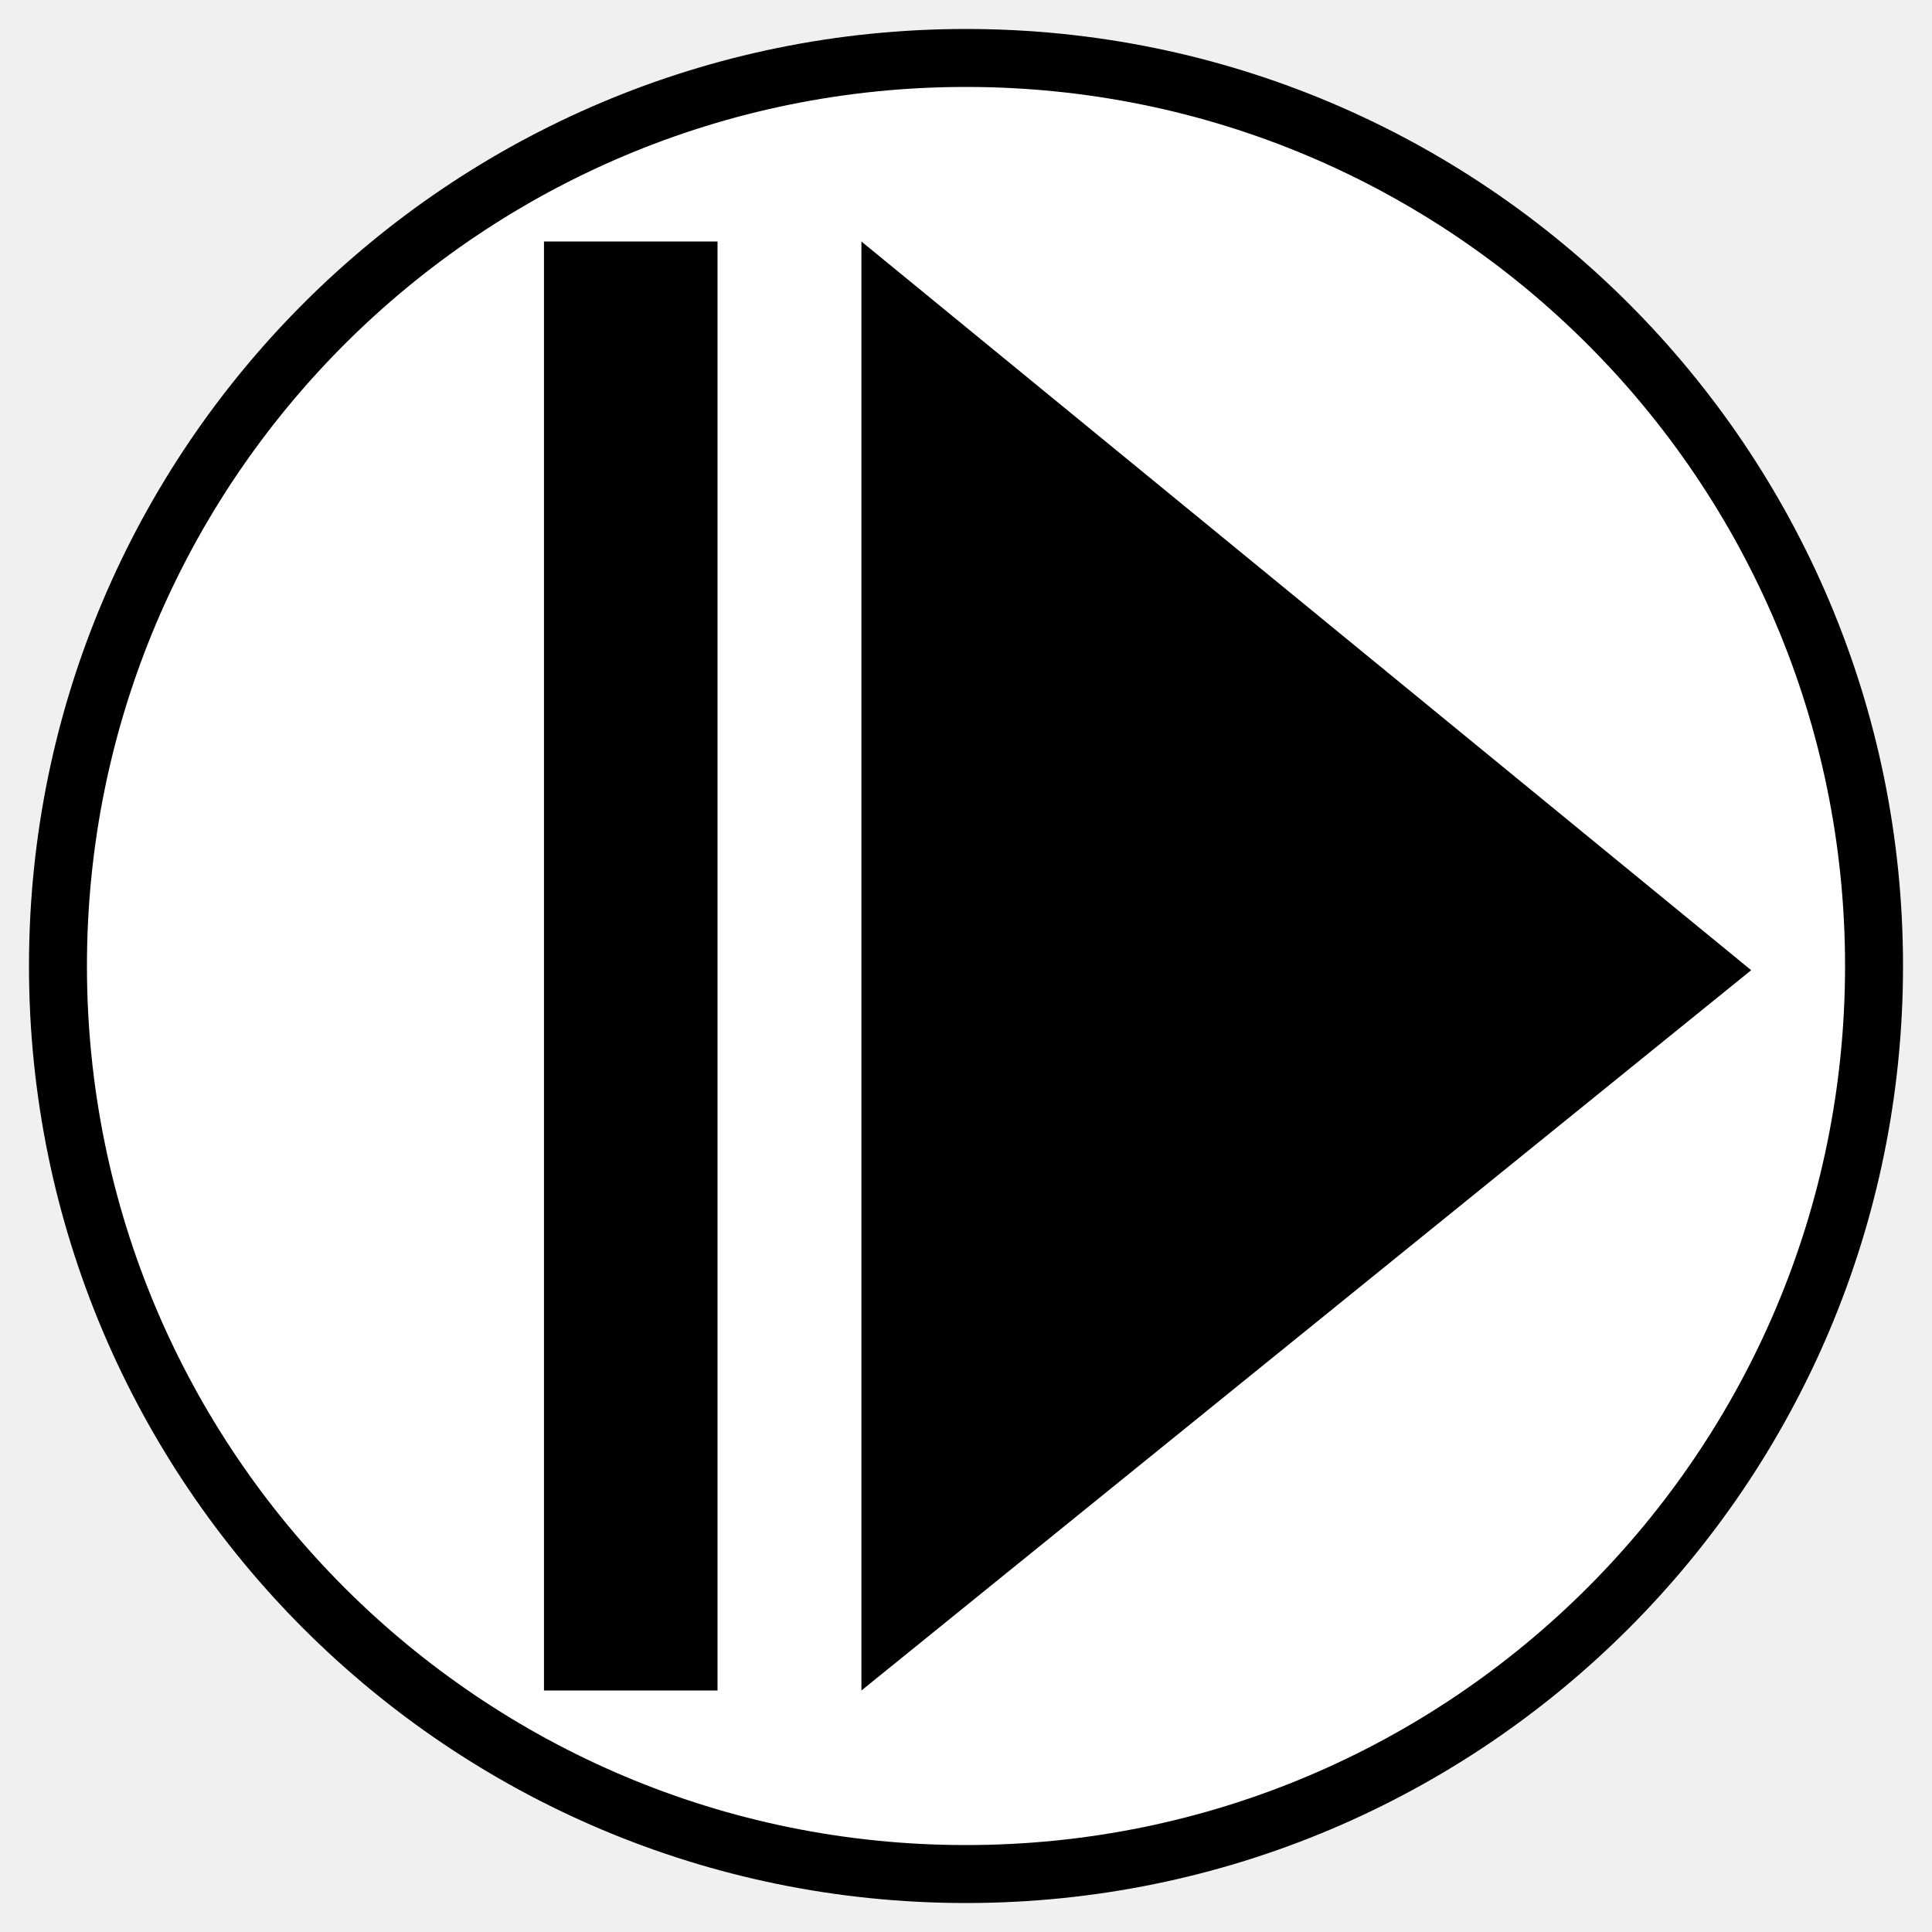
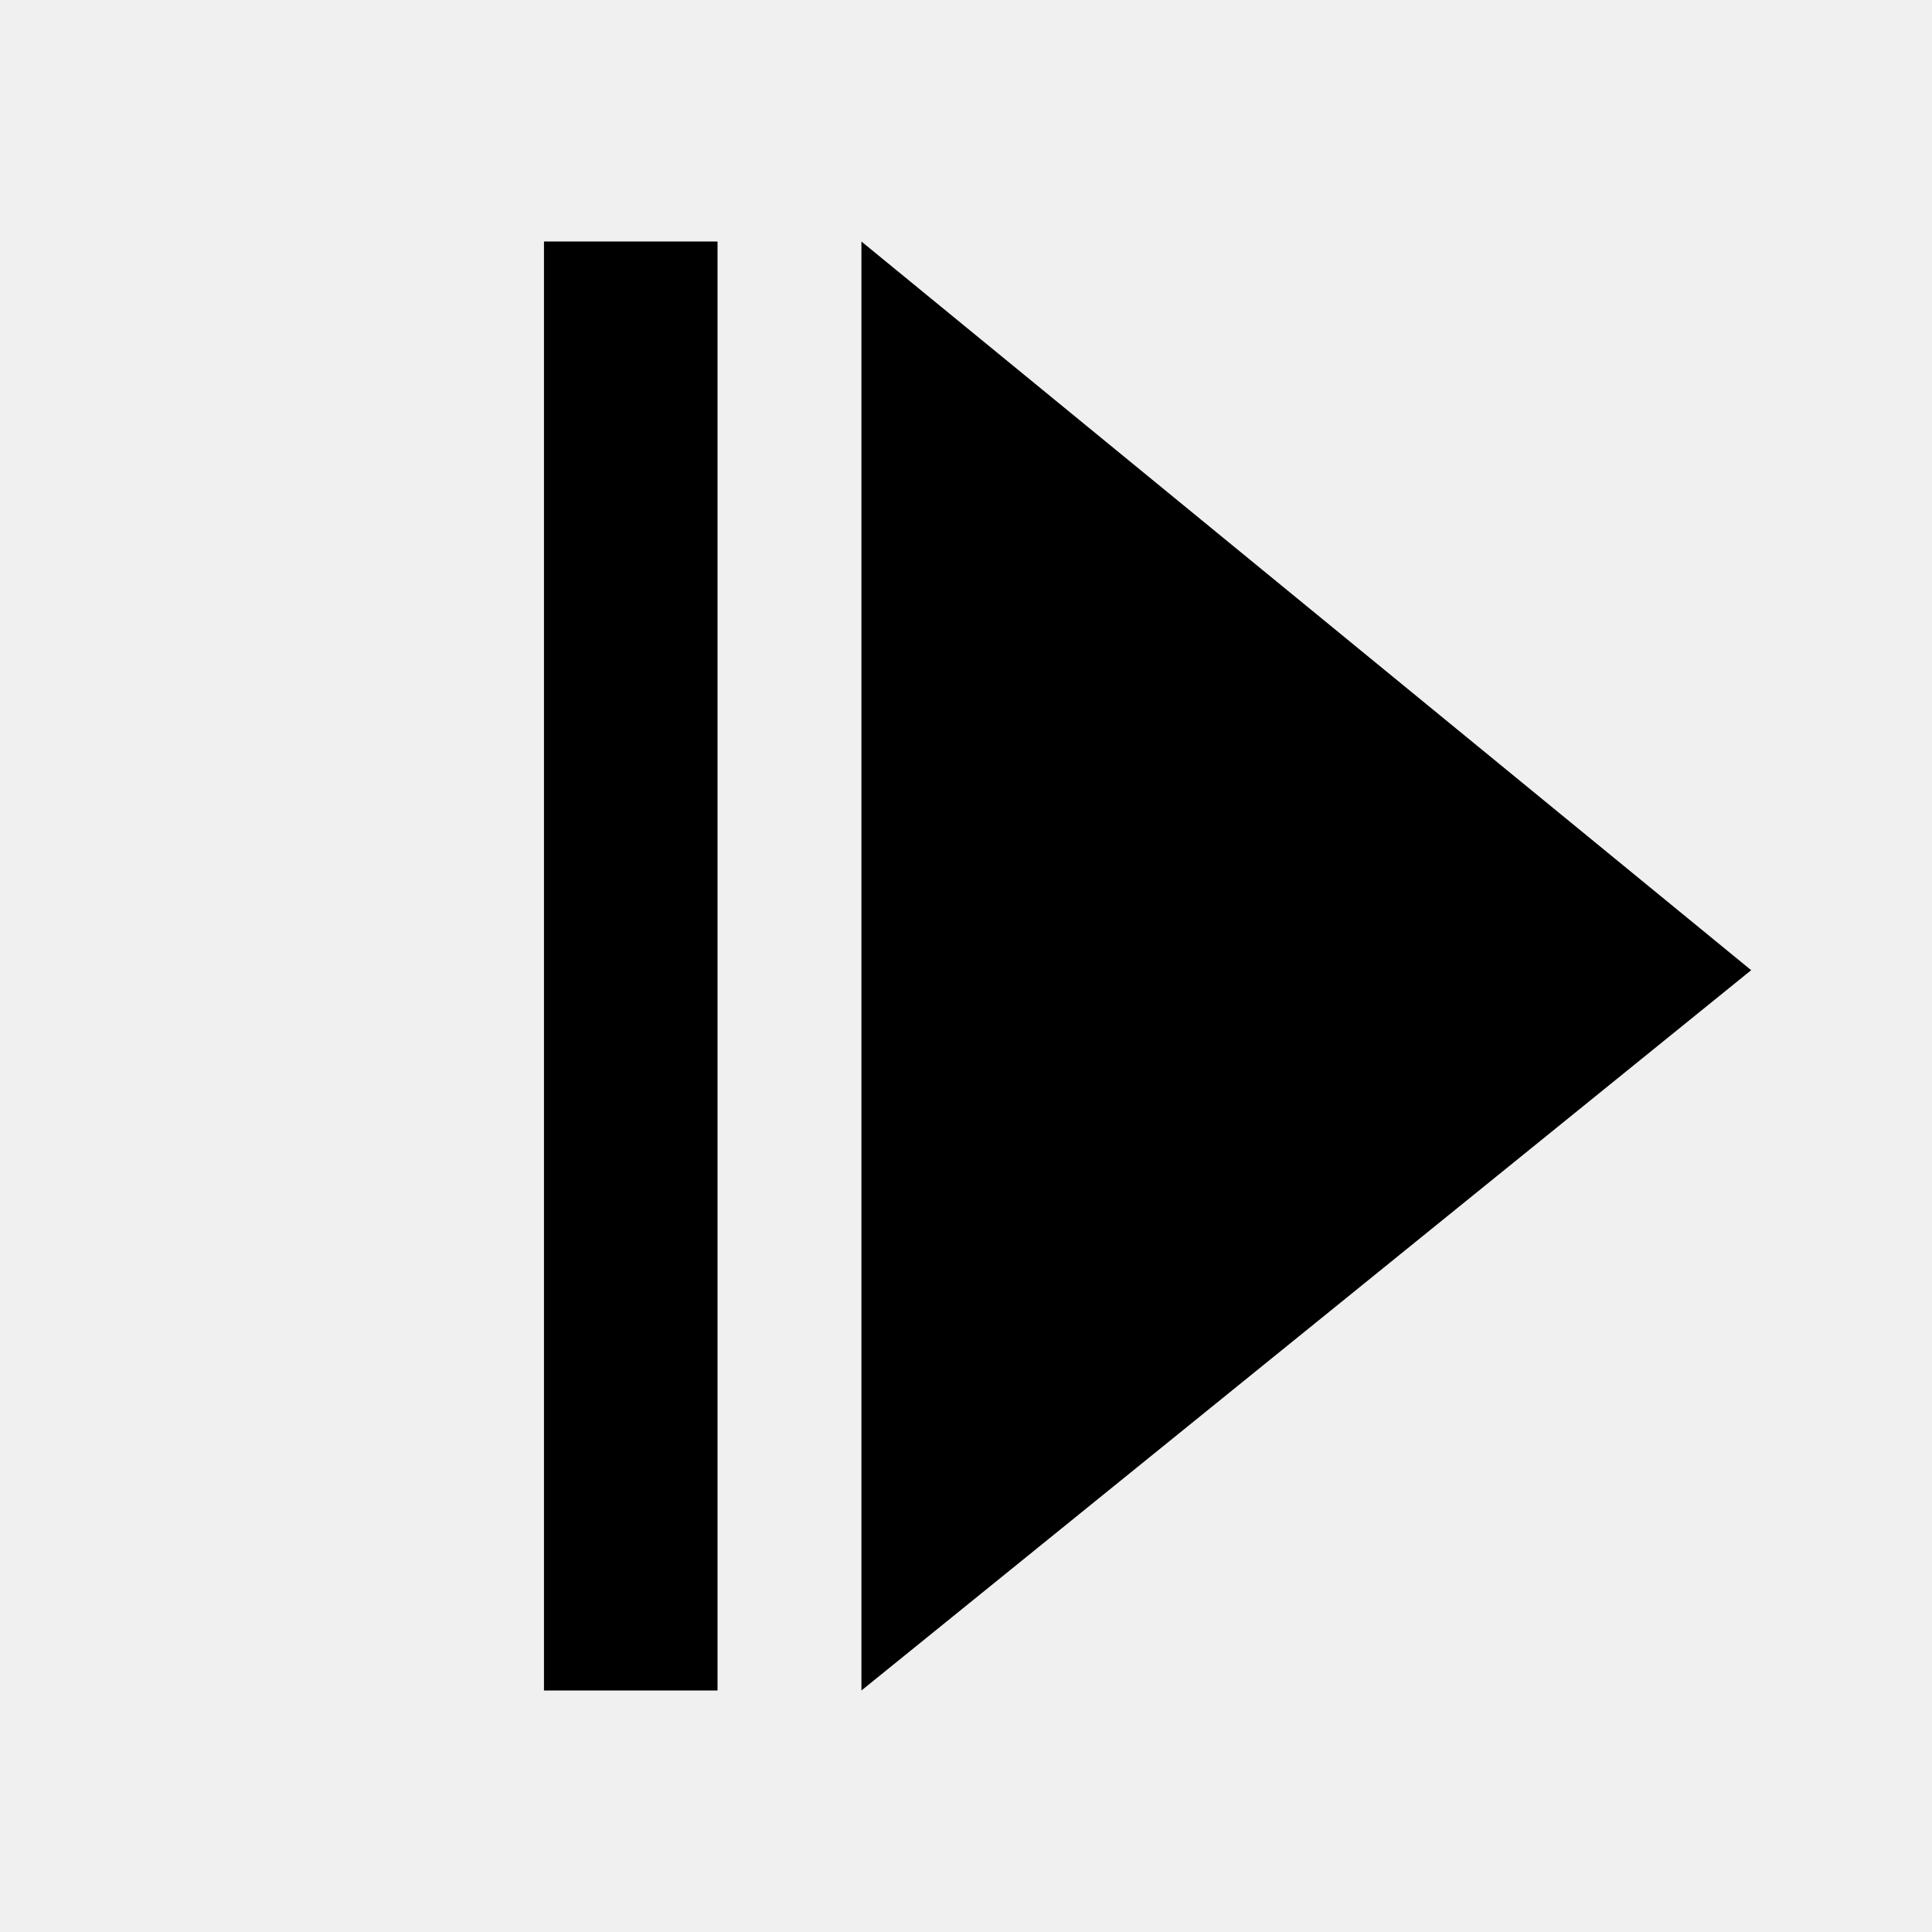
- <svg xmlns="http://www.w3.org/2000/svg" id="next_icon" width="100px" height="100px" viewBox="0 0 100 100">
-   <circle class="icon_backgrounds" fill="#ffffff" stroke="#000000" stroke-width="3" cx="50" cy="50" r="47" />
+ <svg xmlns="http://www.w3.org/2000/svg" id="next_icon" class="icons" width="100px" height="100px" viewBox="0 0 100 100">
+   <circle class="icon_backgrounds" fill="transparent" stroke="transparent" stroke-width="3" cx="50" cy="50" r="47" />
  <polygon class="icon_polygons" fill="#000000" points="44.587,87.5 90.641,50.217 44.587,12.5" />
  <polygon class="icon_polygons" fill="#000000" points="37.139,87.5 28.156,87.5 28.156,12.5 37.139,12.5" />
</svg>
